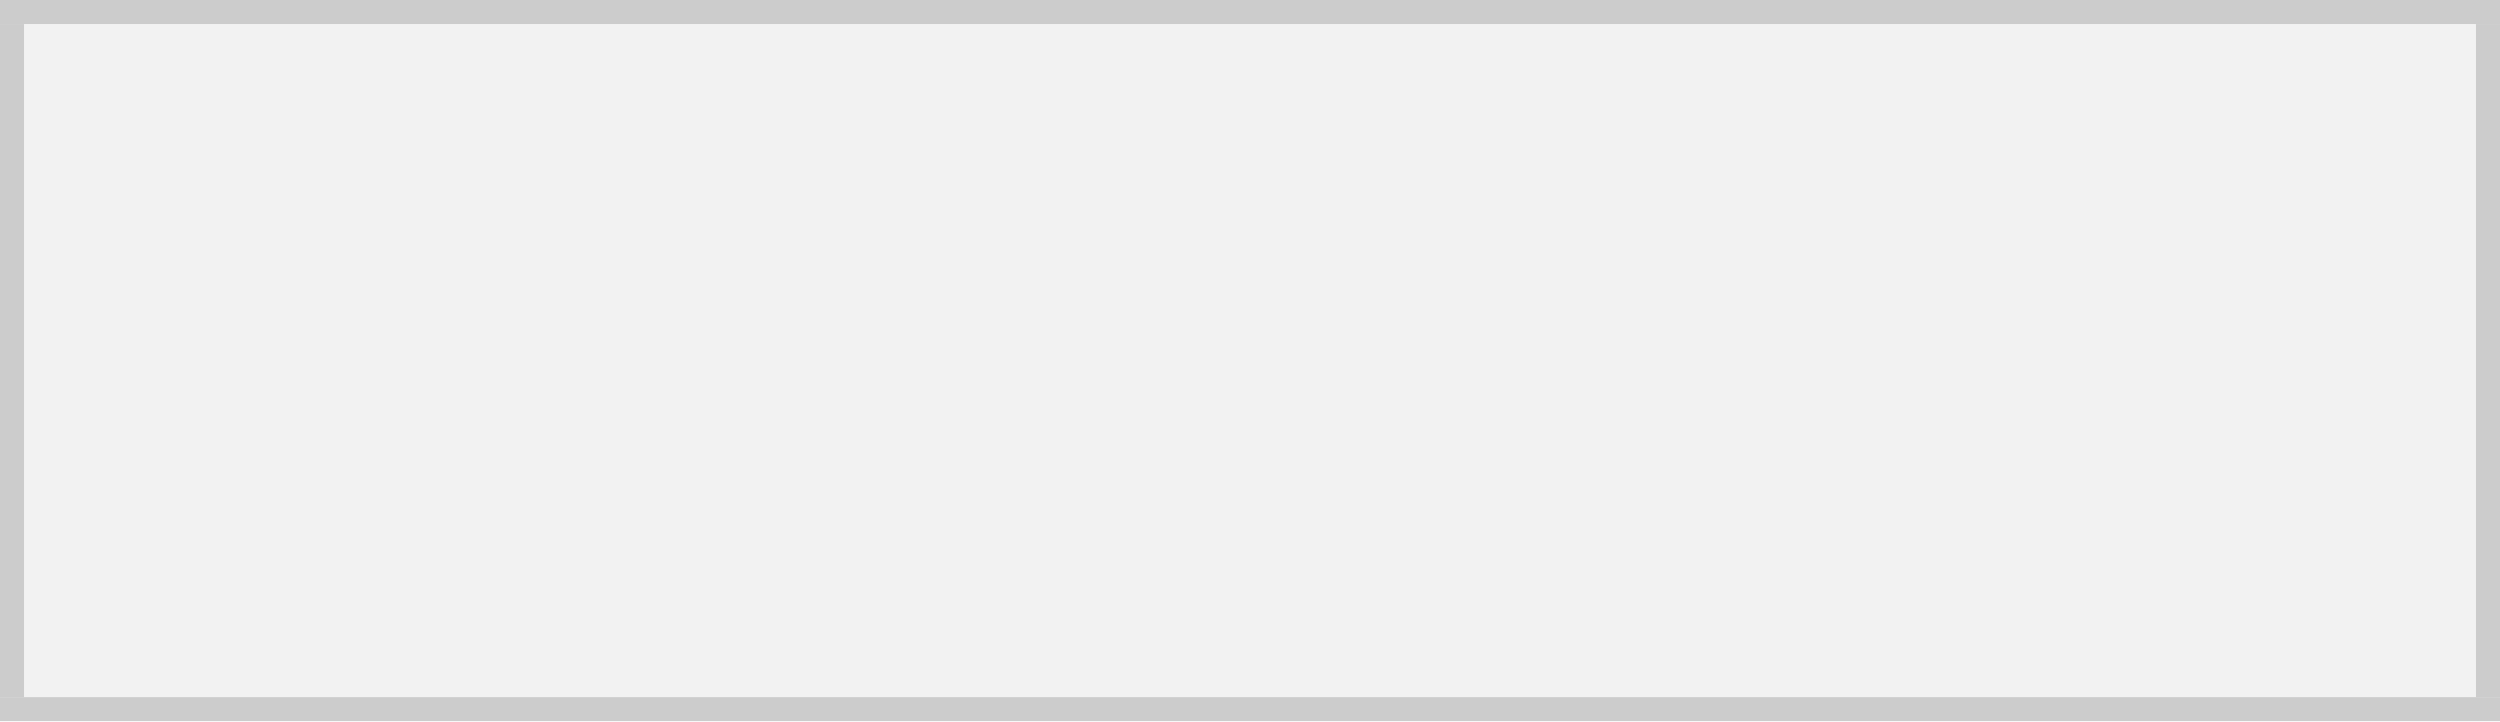
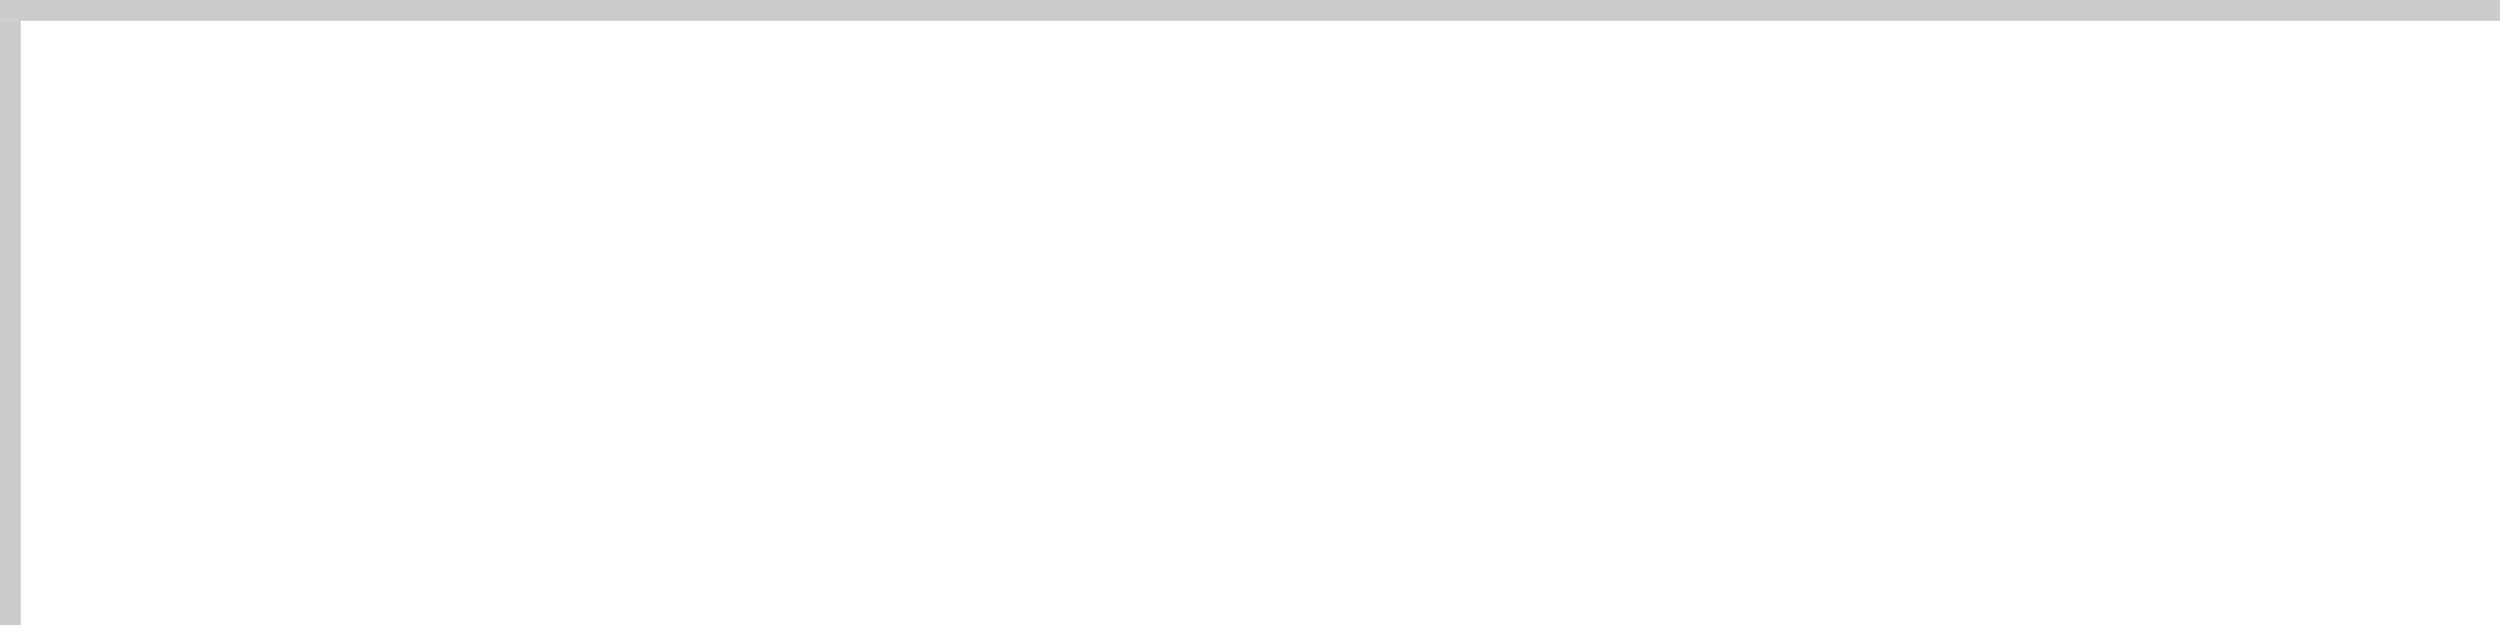
- <svg xmlns="http://www.w3.org/2000/svg" version="1.1" width="104px" height="30px" viewBox="624 180 104 30">
-   <path d="M 1 1  L 103 1  L 103 29  L 1 29  L 1 1  Z " fill-rule="nonzero" fill="rgba(242, 242, 242, 1)" stroke="none" transform="matrix(1 0 0 1 624 180 )" class="fill" />
-   <path d="M 0.5 1  L 0.5 29  " stroke-width="1" stroke-dasharray="0" stroke="rgba(204, 204, 204, 1)" fill="none" transform="matrix(1 0 0 1 624 180 )" class="stroke" />
-   <path d="M 0 0.5  L 104 0.5  " stroke-width="1" stroke-dasharray="0" stroke="rgba(204, 204, 204, 1)" fill="none" transform="matrix(1 0 0 1 624 180 )" class="stroke" />
-   <path d="M 103.5 1  L 103.5 29  " stroke-width="1" stroke-dasharray="0" stroke="rgba(204, 204, 204, 1)" fill="none" transform="matrix(1 0 0 1 624 180 )" class="stroke" />
-   <path d="M 0 29.5  L 104 29.5  " stroke-width="1" stroke-dasharray="0" stroke="rgba(204, 204, 204, 1)" fill="none" transform="matrix(1 0 0 1 624 180 )" class="stroke" />
+ <svg xmlns="http://www.w3.org/2000/svg" version="1.1" width="120px" height="30px" viewBox="0 90 120 30">
+   <path d="M 1 1  L 120 1  L 120 30  L 1 30  L 1 1  Z " fill-rule="nonzero" fill="rgba(255, 255, 255, 1)" stroke="none" transform="matrix(1 0 0 1 0 90 )" class="fill" />
+   <path d="M 0.5 1  L 0.5 30  " stroke-width="1" stroke-dasharray="0" stroke="rgba(204, 204, 204, 1)" fill="none" transform="matrix(1 0 0 1 0 90 )" class="stroke" />
+   <path d="M 0 0.5  L 120 0.5  " stroke-width="1" stroke-dasharray="0" stroke="rgba(204, 204, 204, 1)" fill="none" transform="matrix(1 0 0 1 0 90 )" class="stroke" />
</svg>
